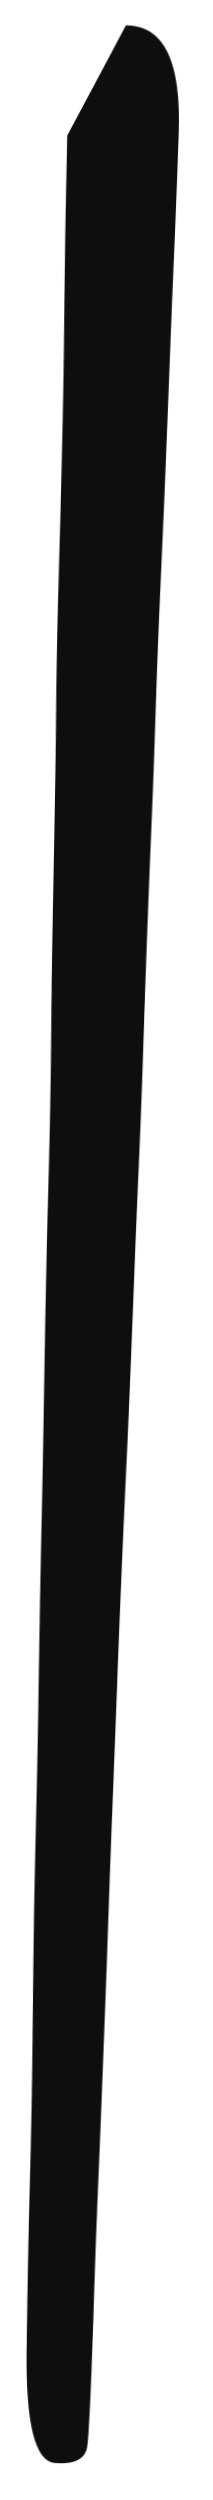
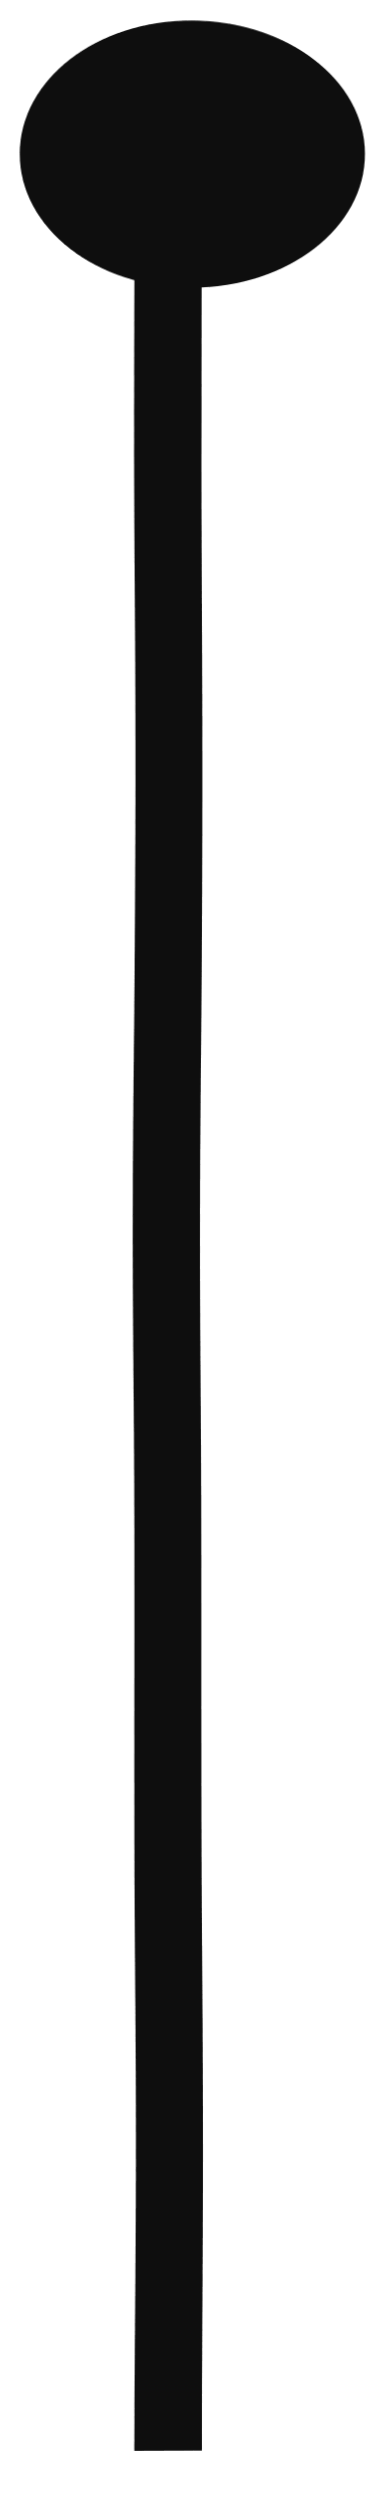
- <svg xmlns="http://www.w3.org/2000/svg" viewBox="0 0 43 505" width="43" height="505">
+ <svg xmlns="http://www.w3.org/2000/svg" viewBox="0 0 40 260" width="40" height="260">
  <defs>
-     <filter id="ink" x="-25%" y="-25%" width="150%" height="150%">
+     <filter id="ink" x="-20%" y="-20%" width="140%" height="140%">
      <feTurbulence type="fractalNoise" baseFrequency="0.02" numOctaves="1" seed="13" result="n" />
      <feDisplacementMap in="SourceGraphic" in2="n" scale="0.8" xChannelSelector="R" yChannelSelector="G" />
    </filter>
  </defs>
  <g filter="url(#ink)">
-     <path d="M25.5 5.0 Q37.0 5.0 36.1 27.0 Q35.3 49.1 34.4 71.1 Q33.5 93.2 32.7 115.2 Q31.8 137.3 31.0 159.3 Q30.1 181.4 29.2 203.4 Q28.4 225.5 27.5 247.5 Q26.6 269.5 25.8 291.6 Q24.9 313.6 24.0 335.7 Q23.2 357.7 22.3 379.8 Q21.5 401.8 20.6 423.9 Q19.7 445.9 18.9 468.0 Q18.0 490.0 17.5 494.0 Q17.0 498.0 11.0 497.5 Q5.0 497.0 5.4 474.6 Q5.8 452.3 6.2 429.9 Q6.6 407.5 7.0 385.2 Q7.5 362.8 7.9 340.5 Q8.3 318.1 8.7 295.7 Q9.1 273.4 9.5 251.0 Q9.9 228.6 10.3 206.3 Q10.7 183.9 11.1 161.5 Q11.5 139.2 12.0 116.8 Q12.4 94.5 12.8 72.1 Q13.2 49.7 13.6 27.4 Z" fill="#0e0e0e" fill-rule="evenodd" />
+     <ellipse cx="20" cy="16" rx="18" ry="14" fill="#0e0e0e" />
+     <rect x="14" y="20" width="7" height="235" fill="#0e0e0e" />
  </g>
</svg>
